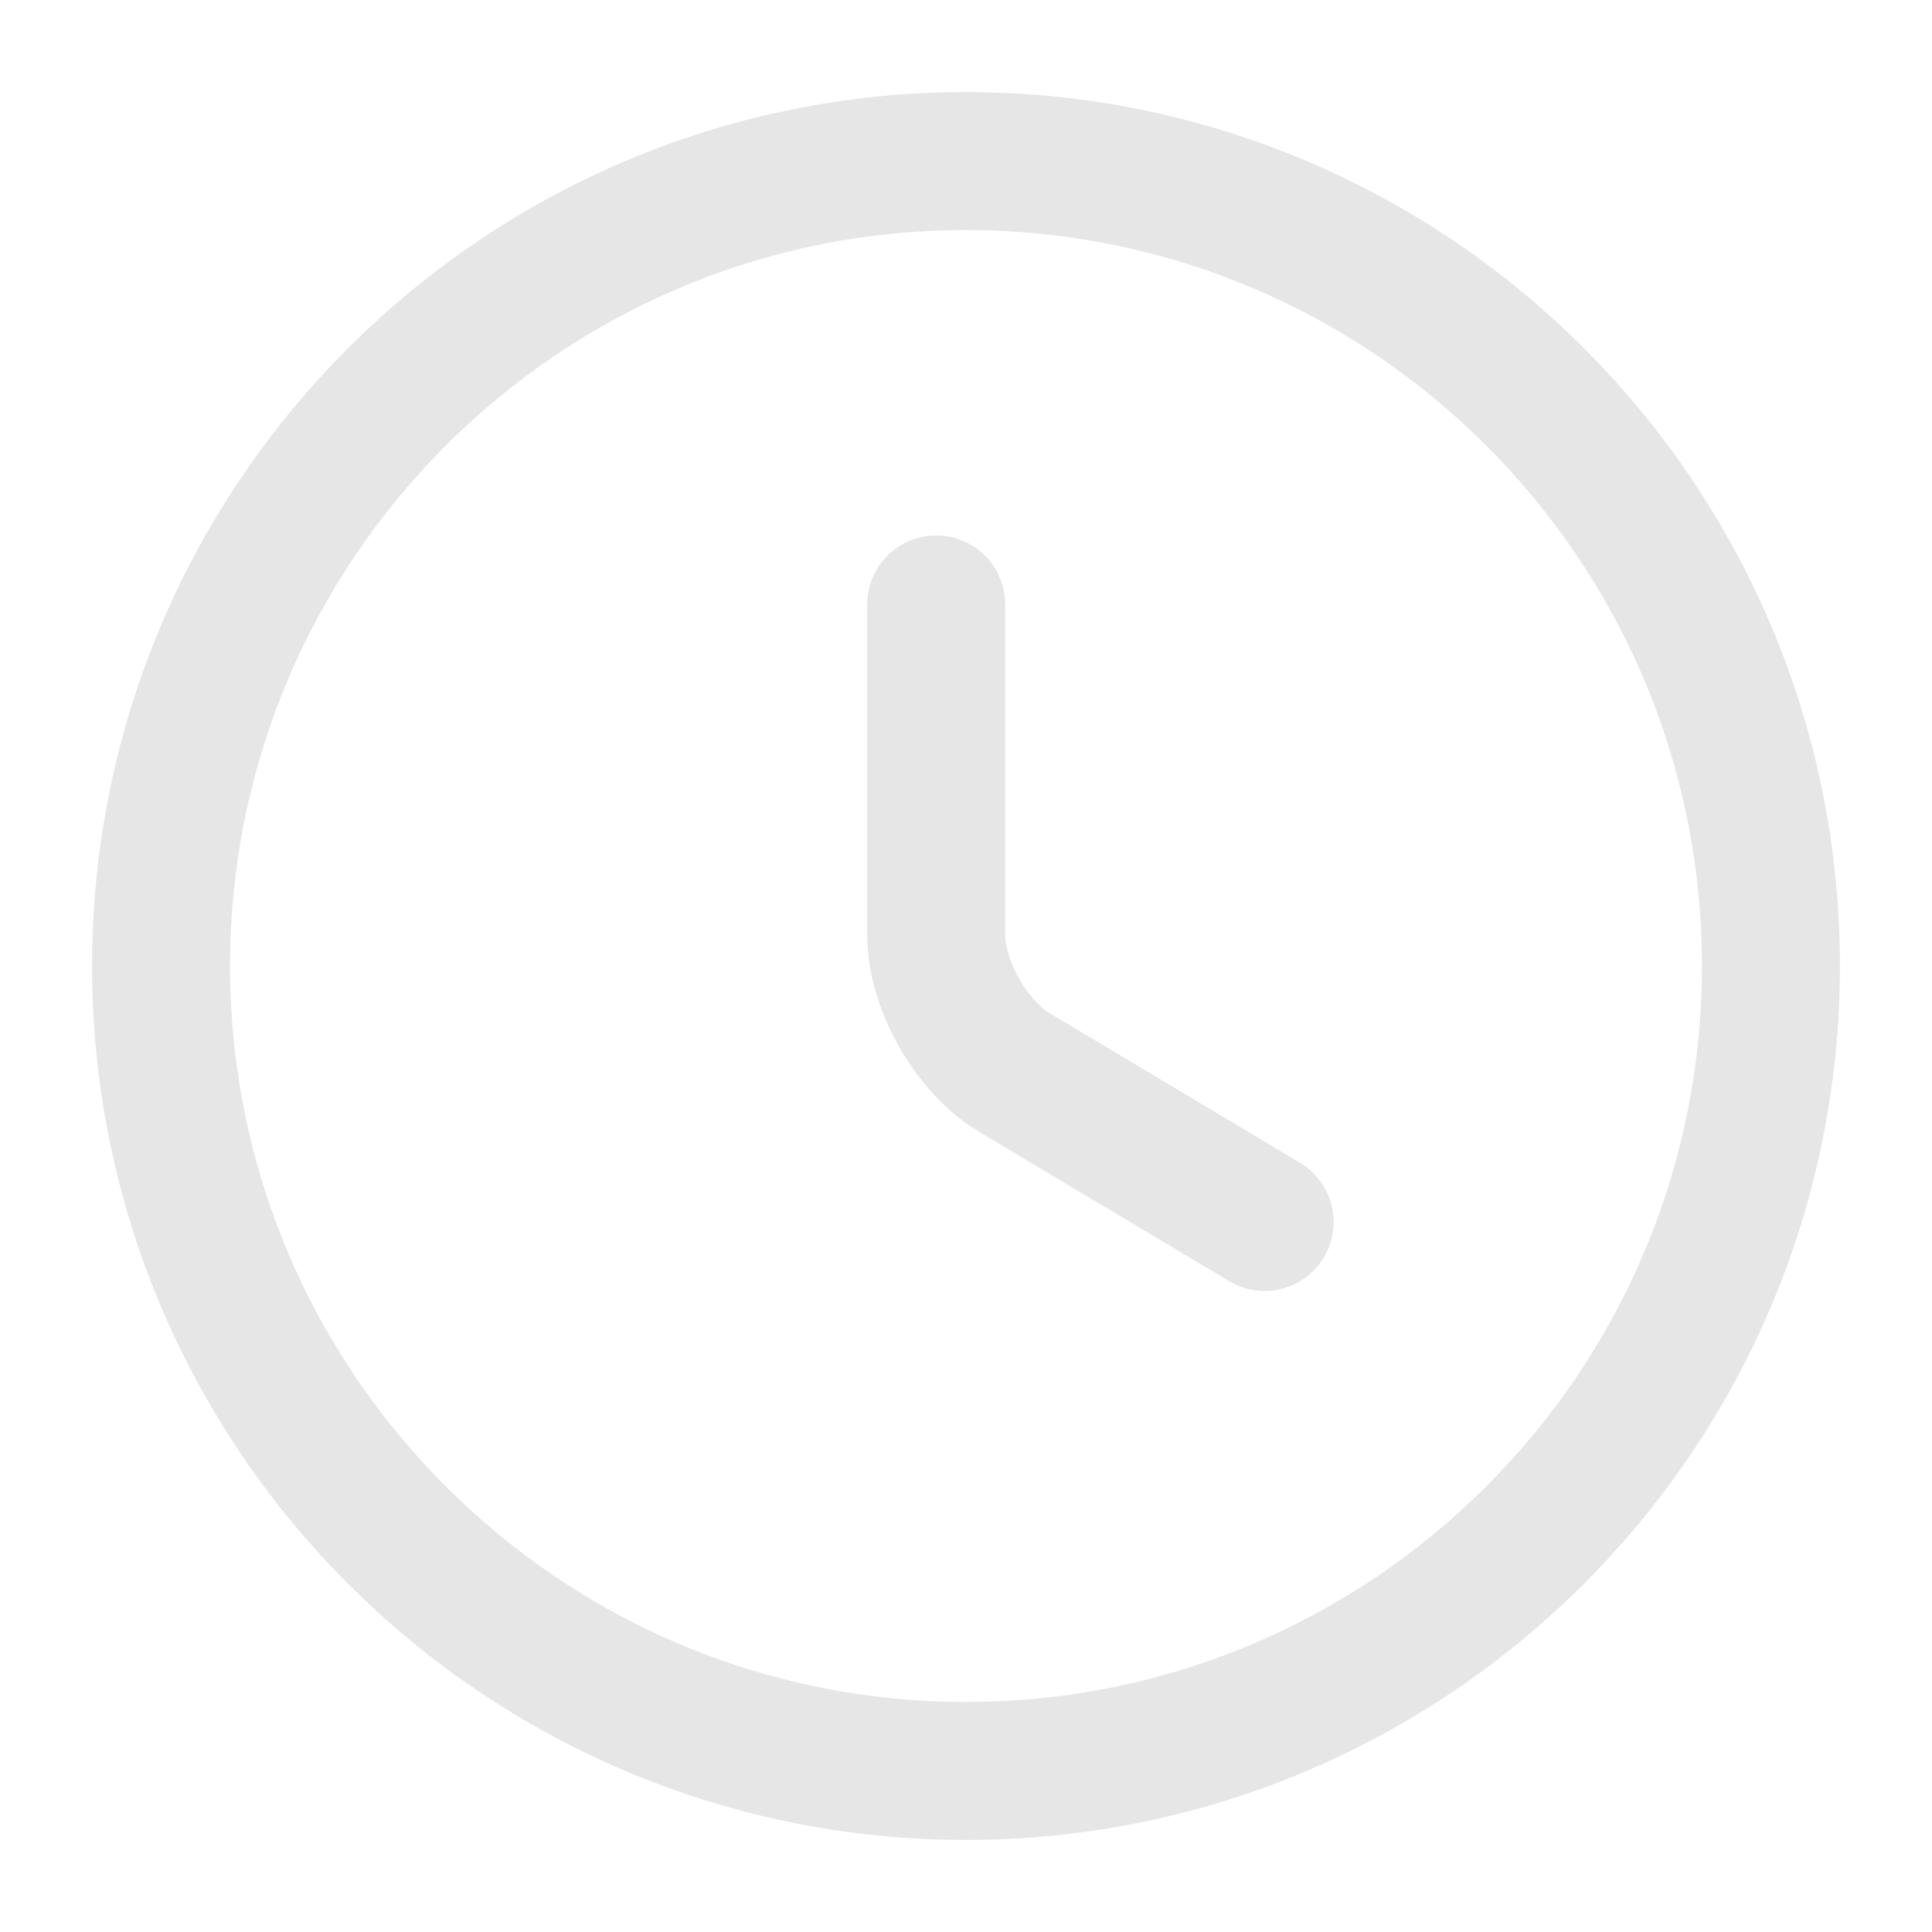
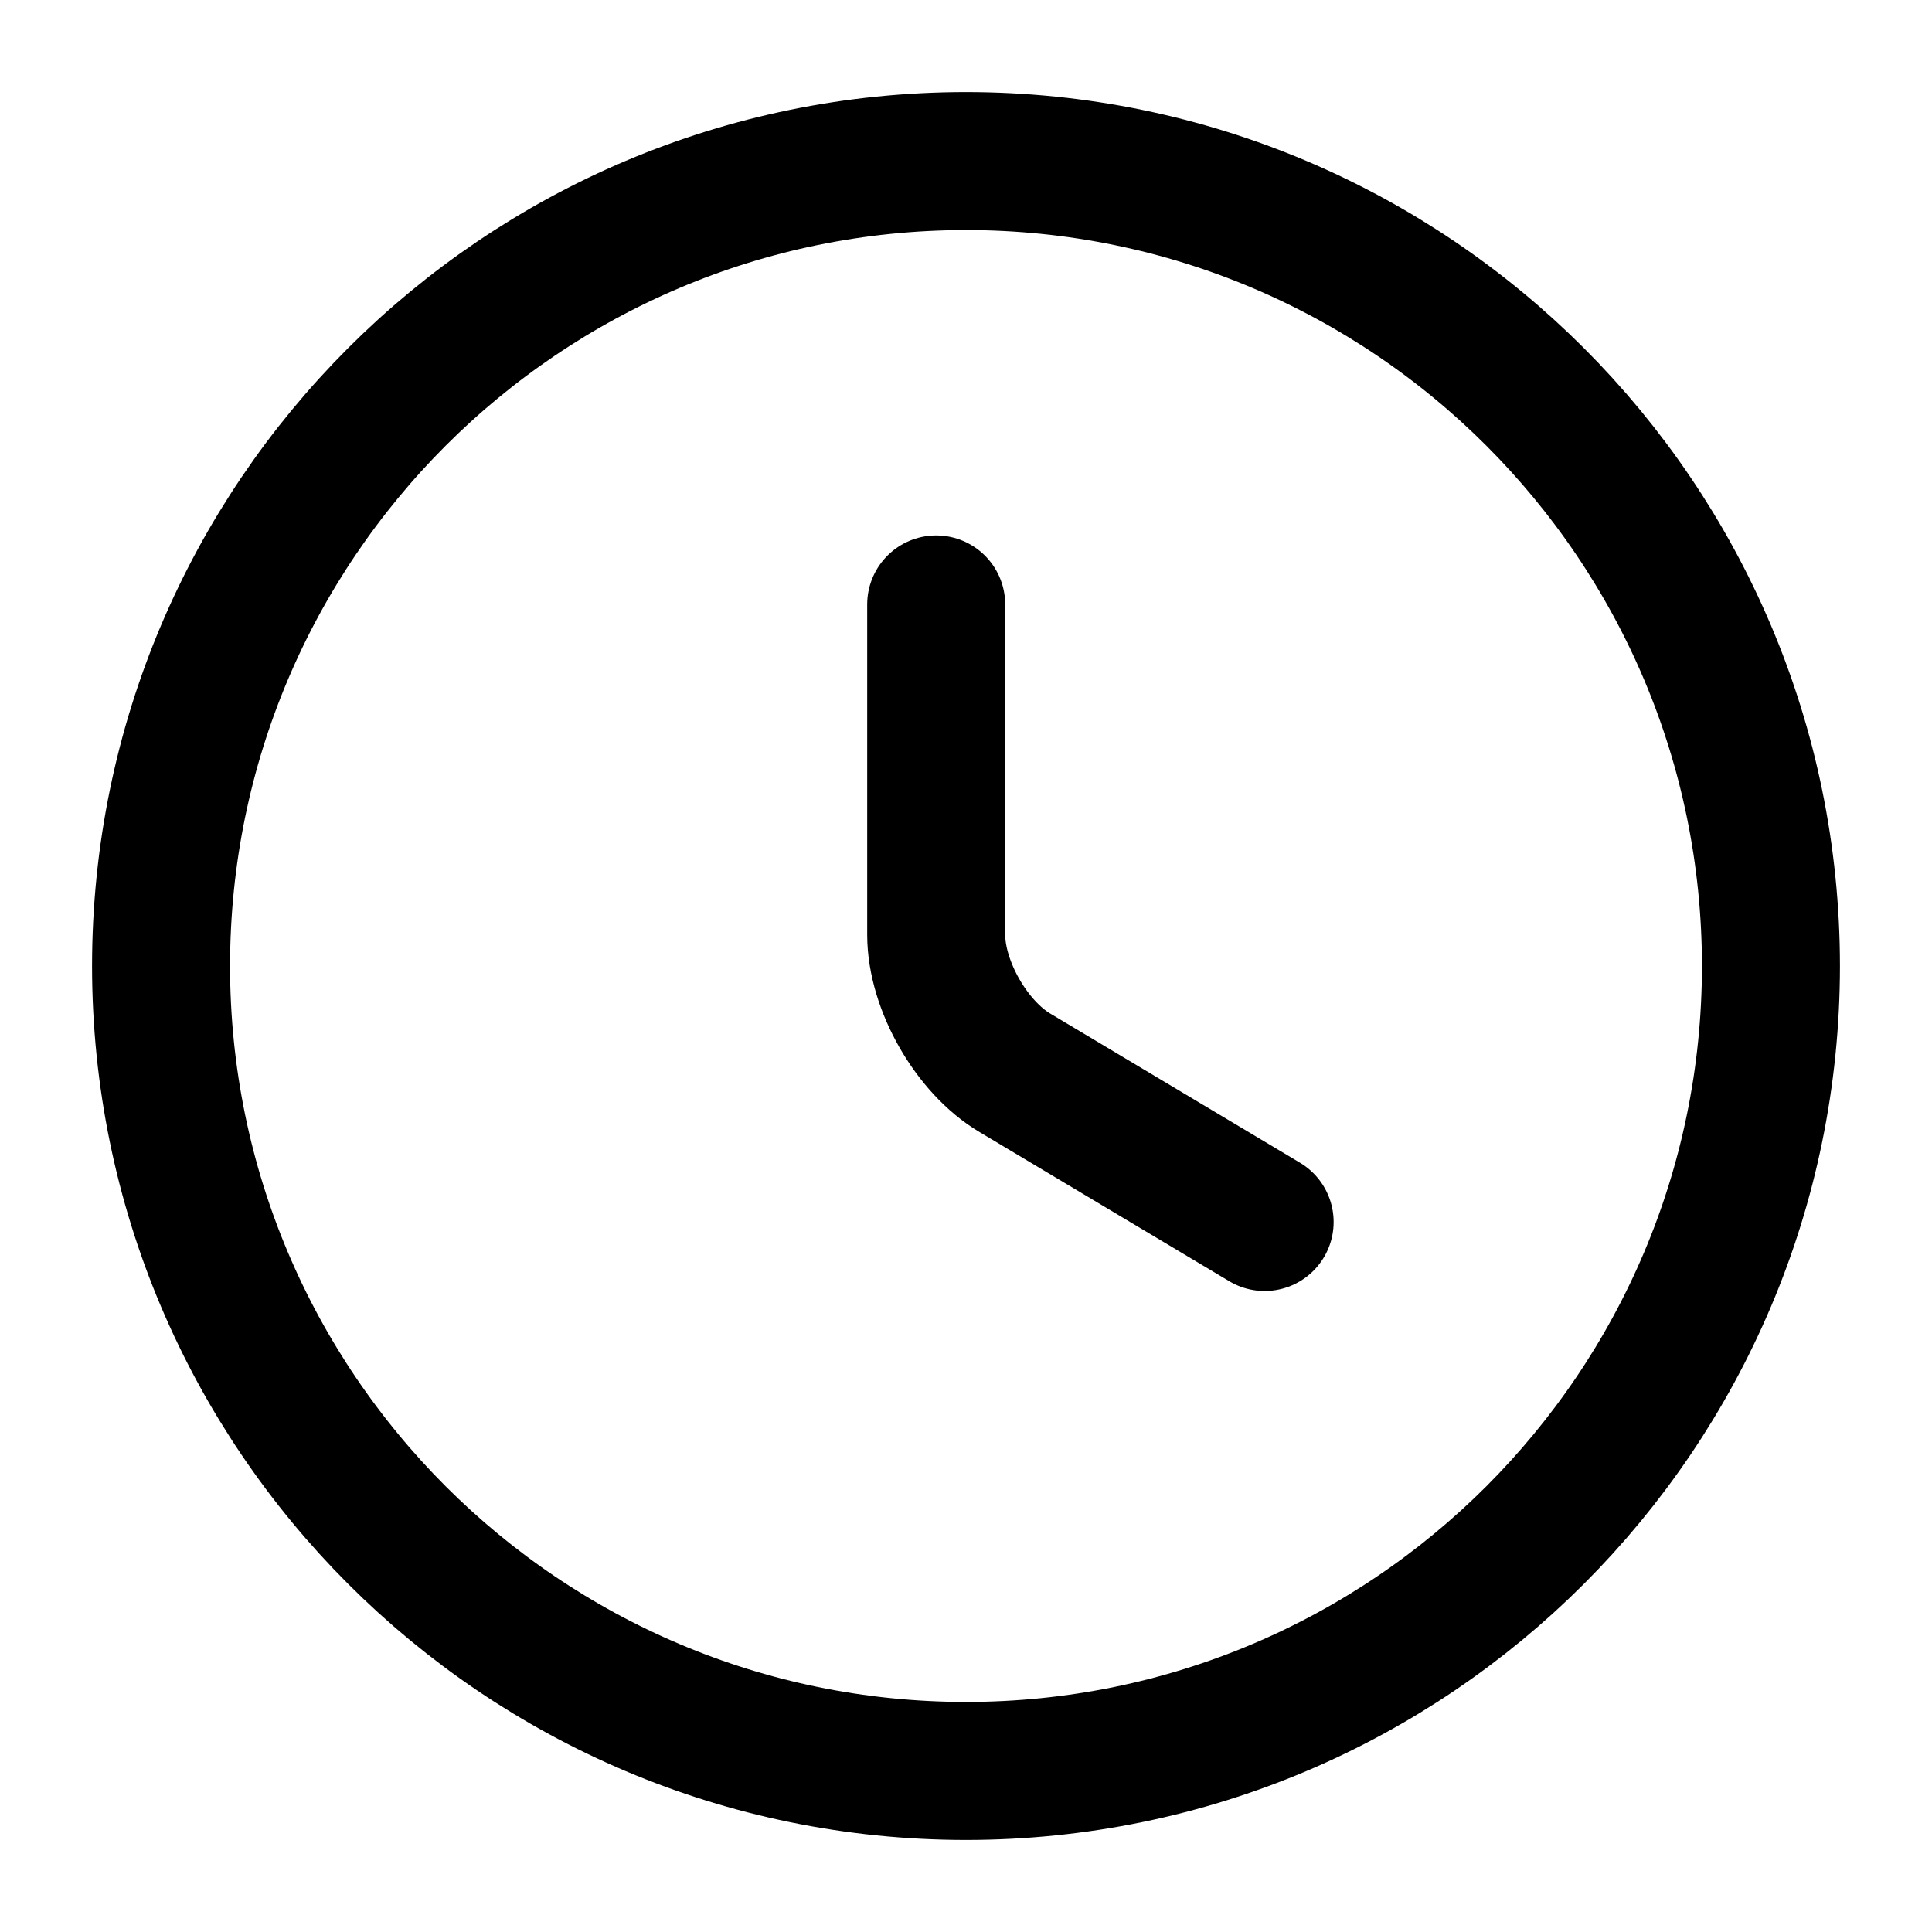
<svg xmlns="http://www.w3.org/2000/svg" width="14" height="14" fill="none" viewBox="0 0 14 14">
-   <path stroke="#E6E6E6" stroke-linecap="round" stroke-linejoin="round" d="M12.833 7A5.835 5.835 0 0 1 7 12.833 5.835 5.835 0 0 1 1.167 7 5.835 5.835 0 0 1 7 1.167 5.835 5.835 0 0 1 12.833 7Z" />
-   <path stroke="#E6E6E6" stroke-linecap="round" stroke-linejoin="round" d="m9.164 8.855-1.808-1.08c-.315-.186-.572-.635-.572-1.002V4.38" />
+   <path stroke="currentColor" stroke-linecap="round" stroke-linejoin="round" d="M12.833 7A5.835 5.835 0 0 1 7 12.833 5.835 5.835 0 0 1 1.167 7 5.835 5.835 0 0 1 7 1.167 5.835 5.835 0 0 1 12.833 7Z" />
+   <path stroke="currentColor" stroke-linecap="round" stroke-linejoin="round" d="m9.164 8.855-1.808-1.08c-.315-.186-.572-.635-.572-1.002V4.38" />
</svg>
